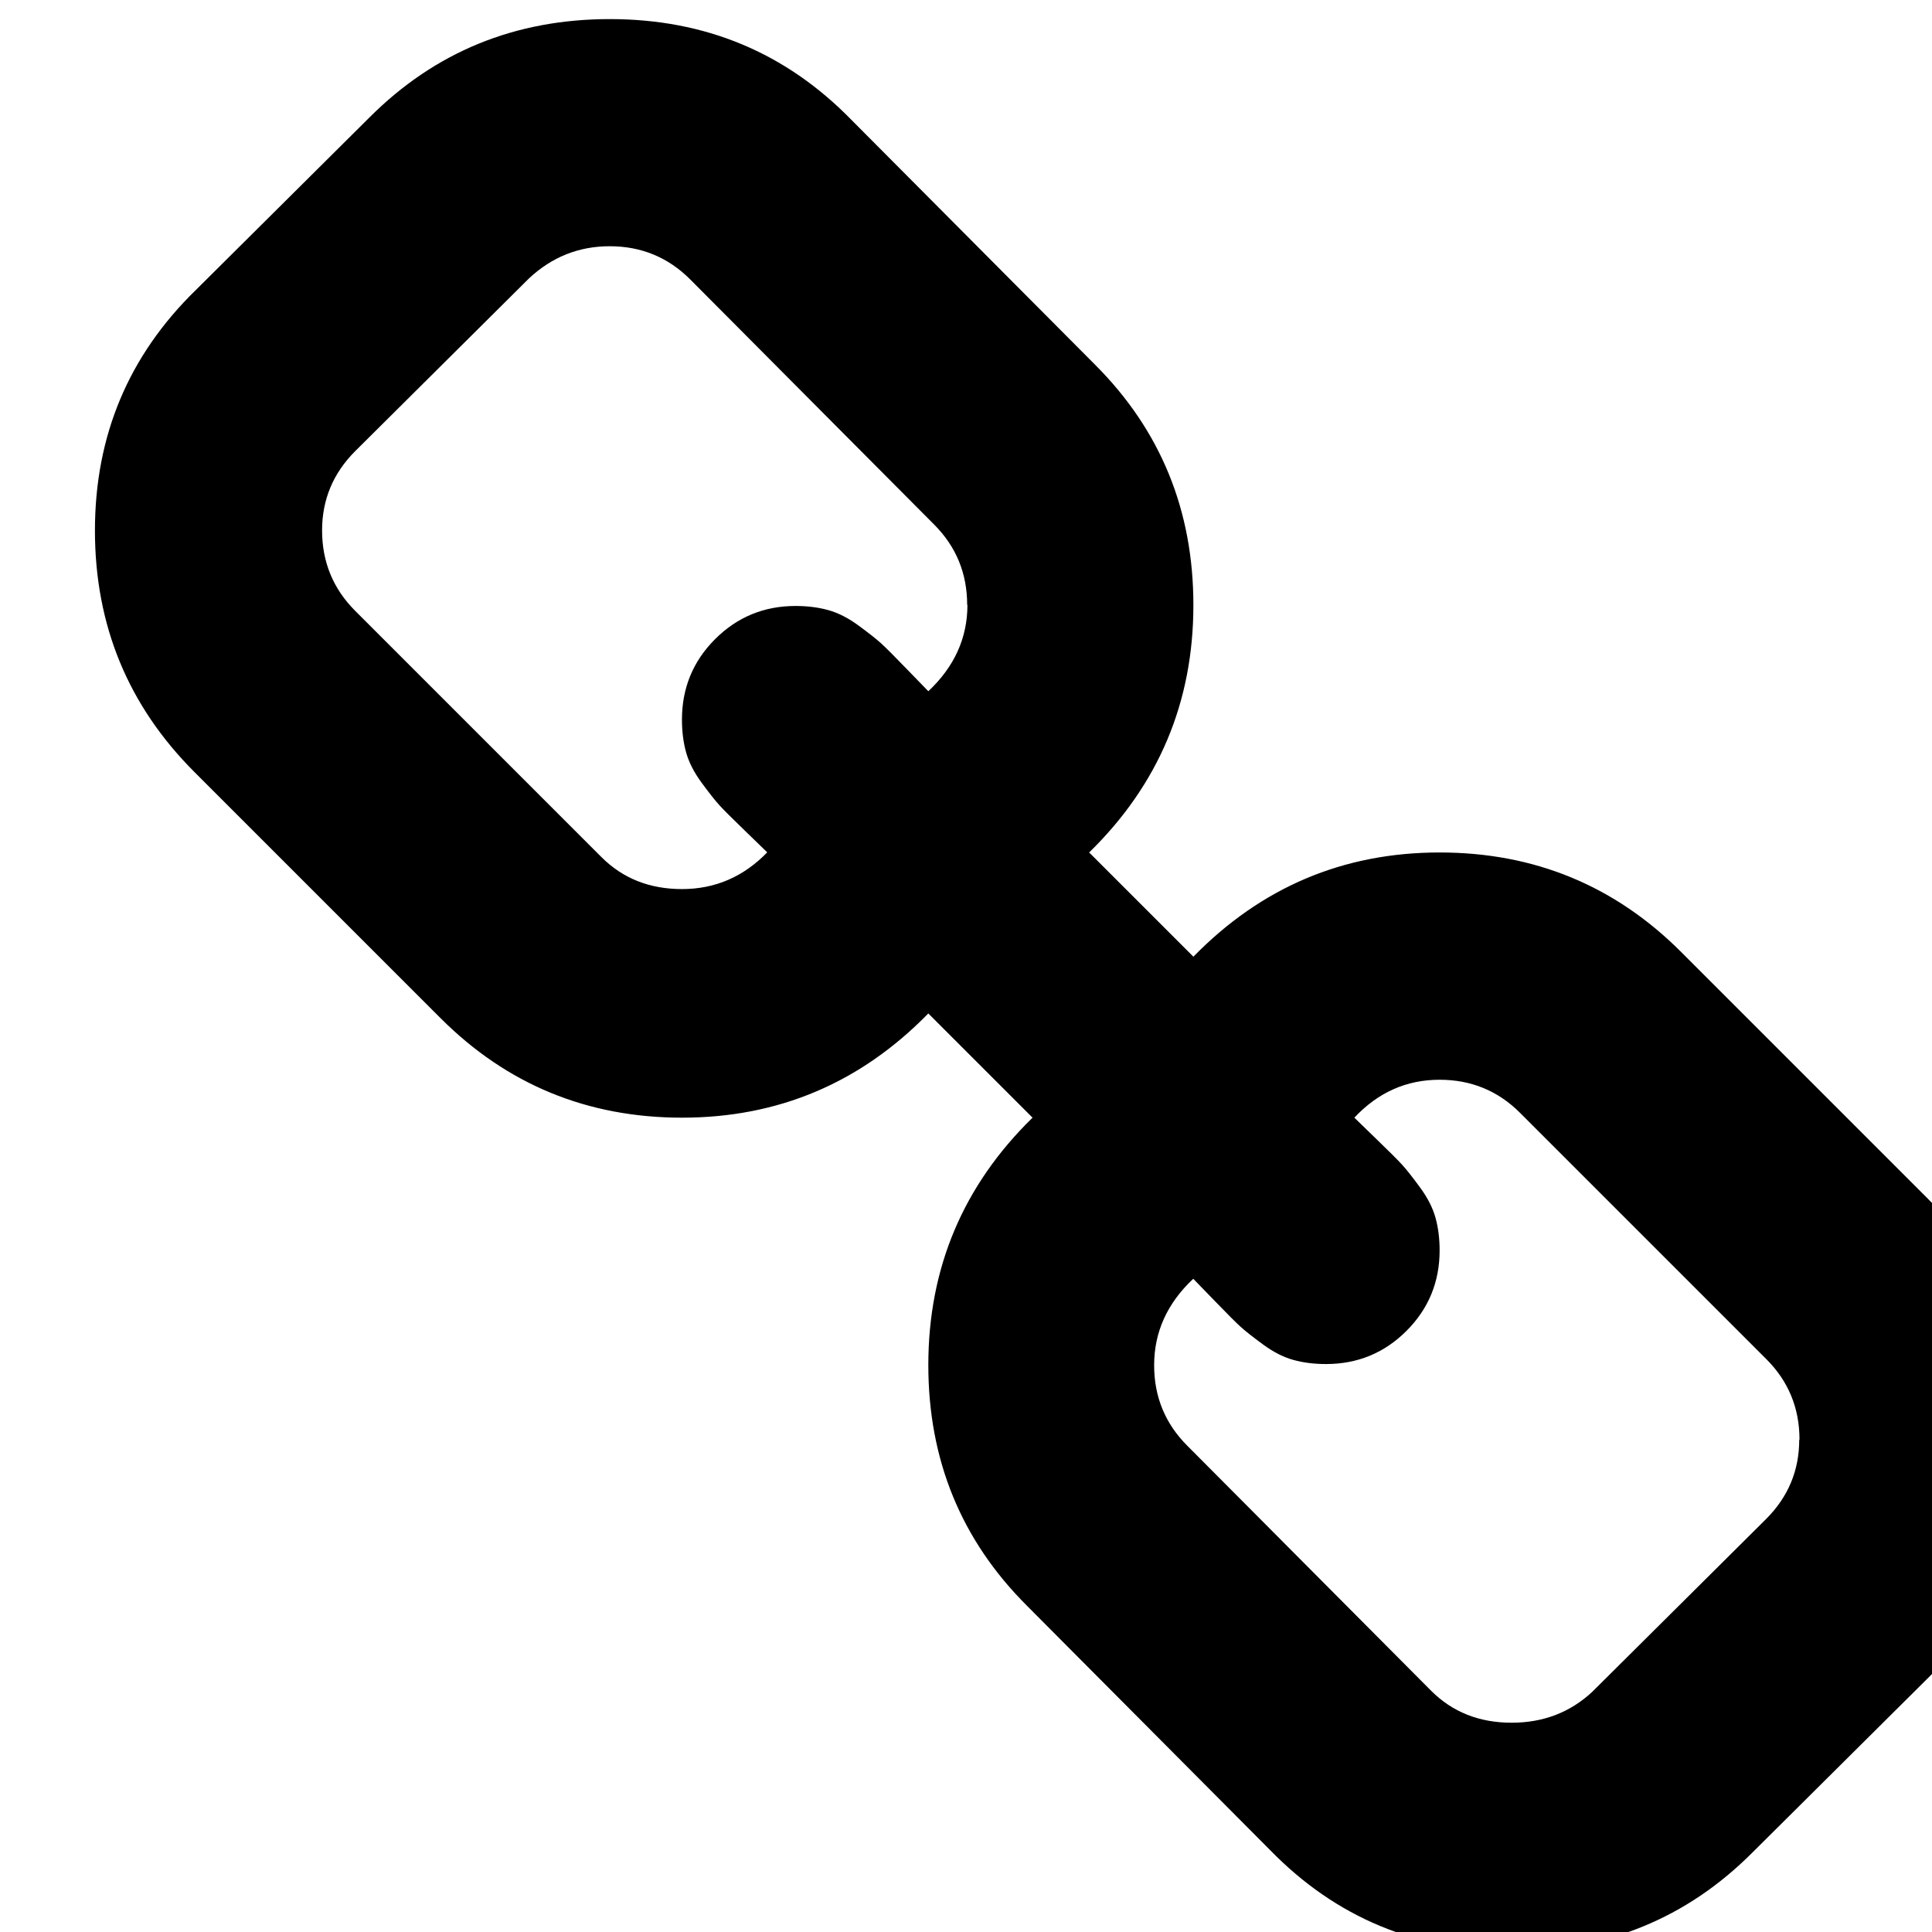
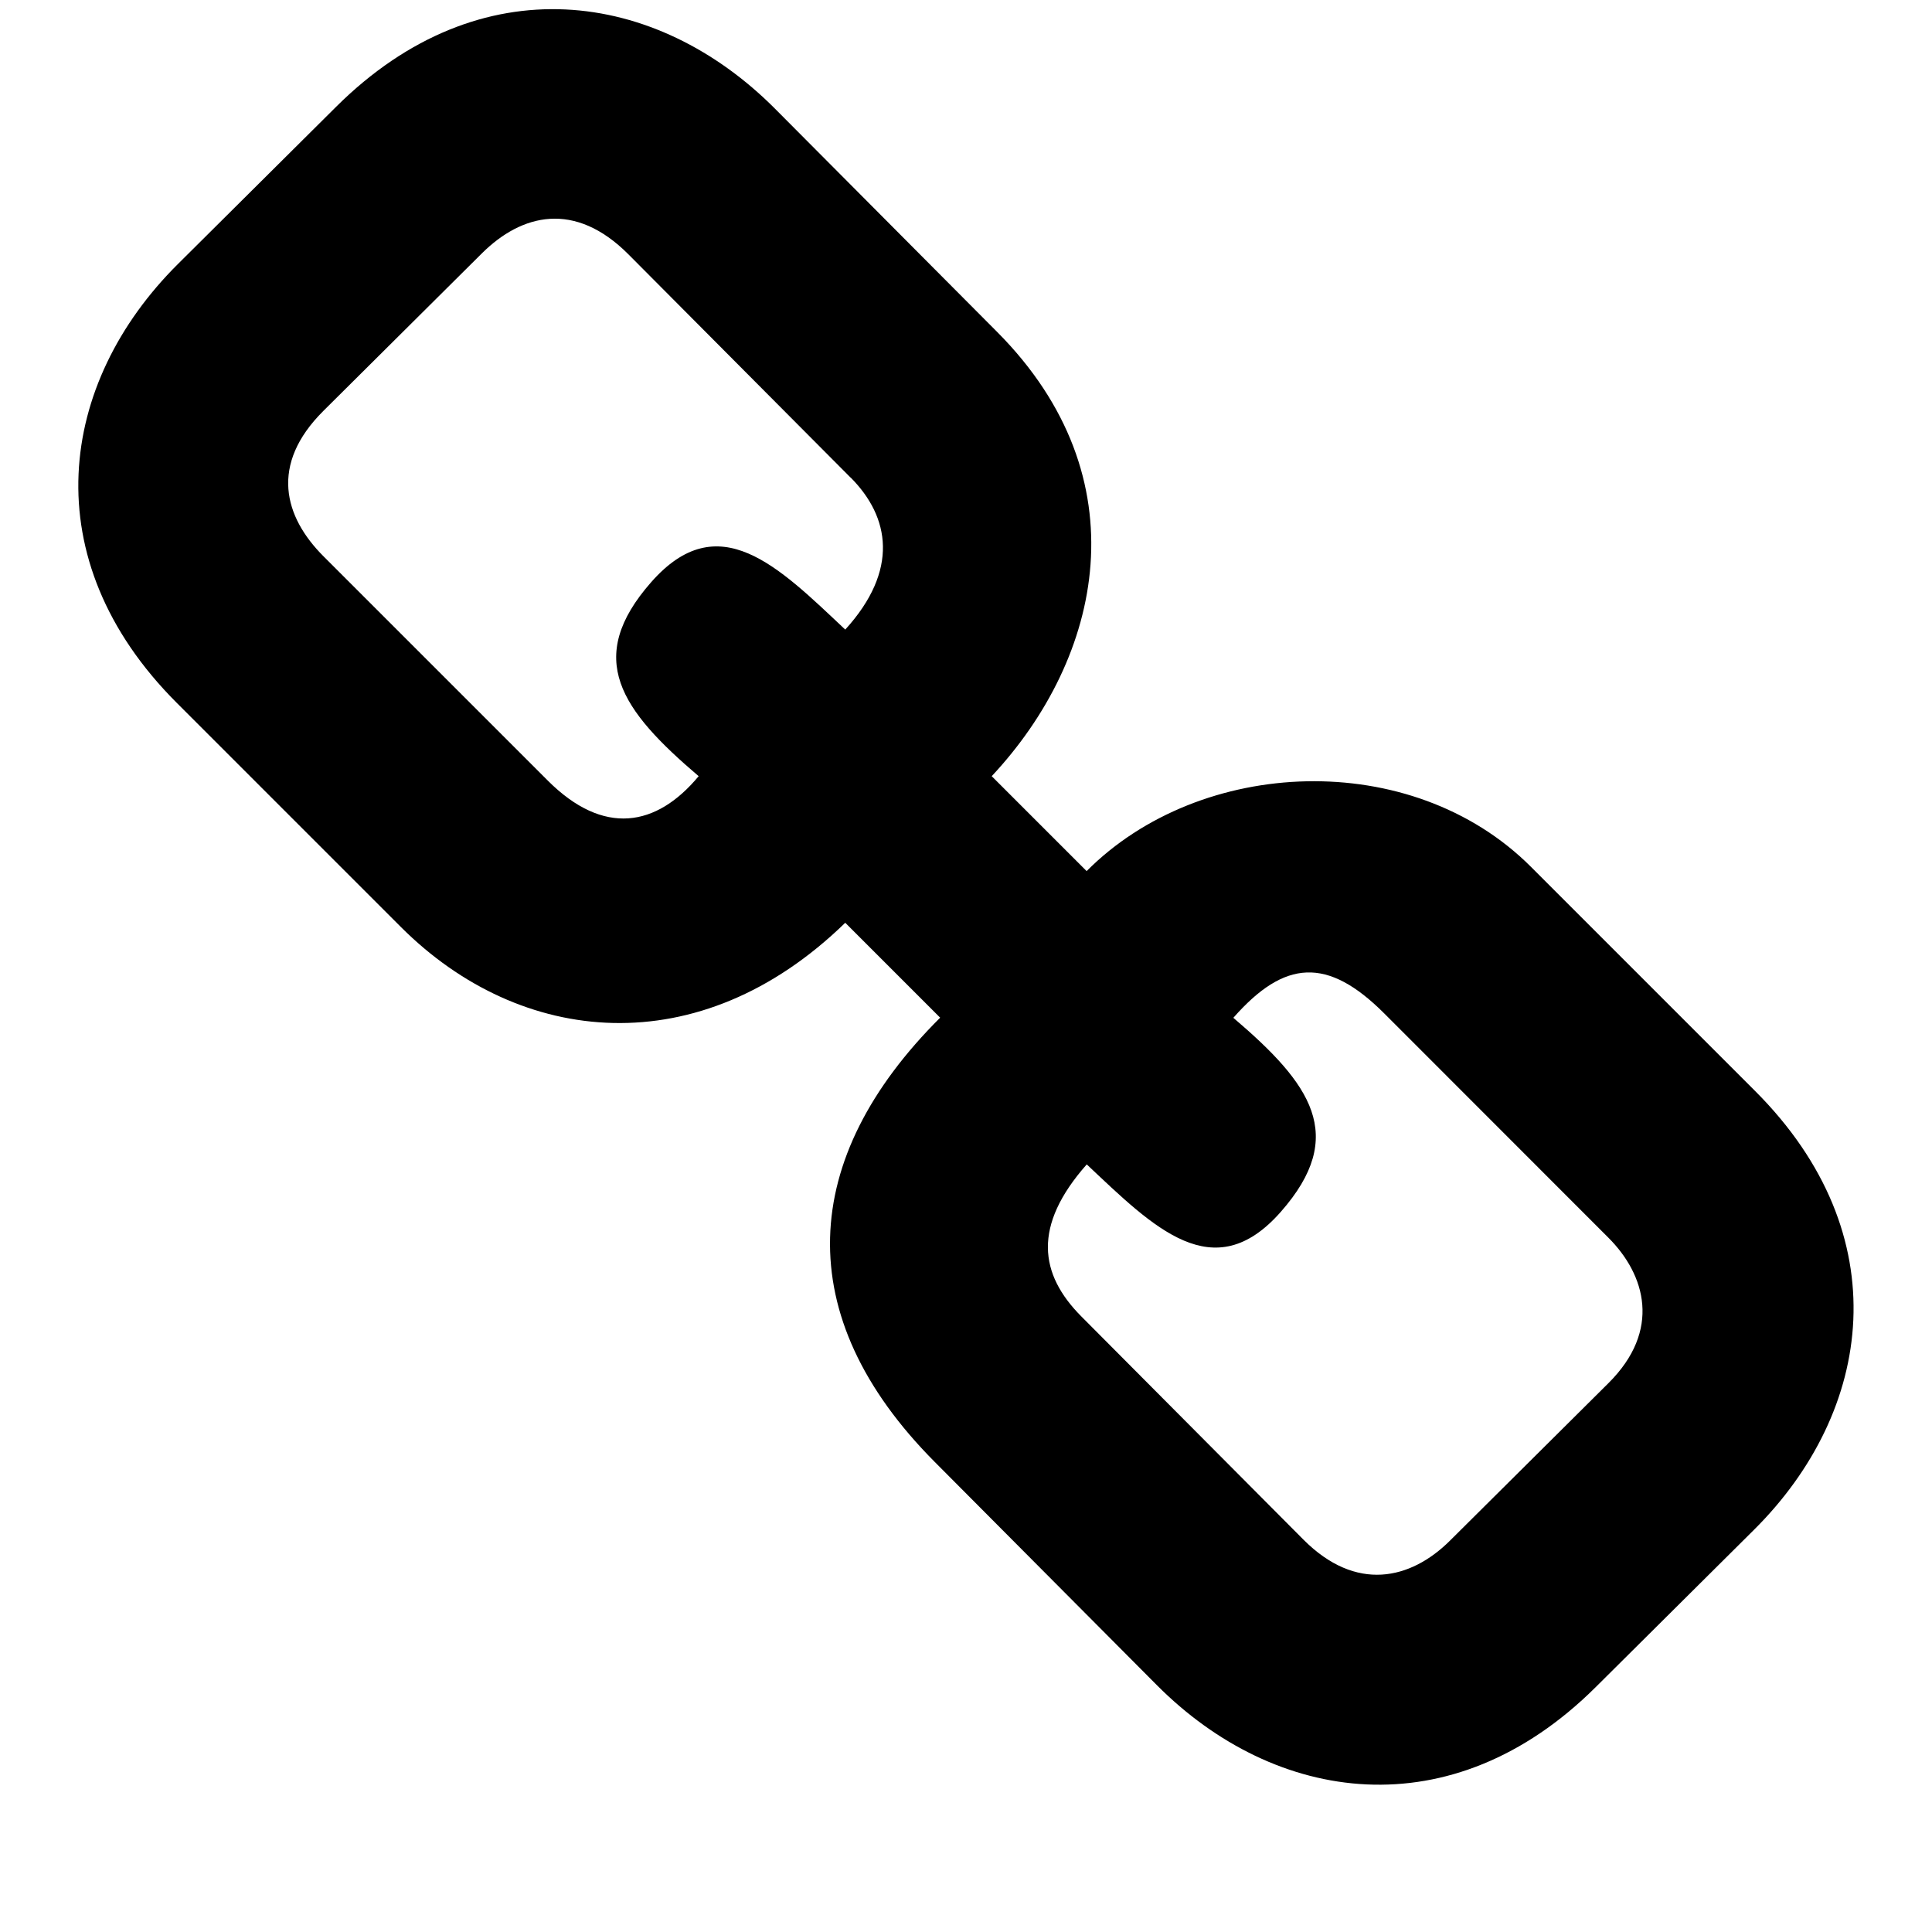
- <svg xmlns="http://www.w3.org/2000/svg" id="soc">
-   <path d="m13.571 10.857q0-0.357-0.25-0.607l-1.857-1.857q-0.25-0.25-0.607-0.25-0.375 0-0.643 0.286 0.027 0.027 0.17 0.165 0.143 0.138 0.192 0.192 0.049 0.054 0.134 0.17 0.085 0.116 0.116 0.228 0.031 0.112 0.031 0.246 0 0.357-0.25 0.607-0.25 0.25-0.607 0.25-0.134 0-0.246-0.031-0.112-0.031-0.228-0.116-0.116-0.085-0.17-0.134-0.054-0.049-0.192-0.192-0.138-0.143-0.165-0.17-0.295 0.277-0.295 0.652 0 0.357 0.25 0.607l1.839 1.848q0.241 0.241 0.607 0.241 0.357 0 0.607-0.232l1.312-1.304q0.25-0.25 0.25-0.598zm-6.277-6.295q0-0.357-0.25-0.607l-1.839-1.848q-0.25-0.25-0.607-0.25-0.348 0-0.607 0.241l-1.312 1.304q-0.25 0.25-0.25 0.598 0 0.357 0.25 0.607l1.857 1.857q0.241 0.241 0.607 0.241 0.375 0 0.643-0.277-0.027-0.027-0.17-0.165-0.143-0.138-0.192-0.192-0.049-0.054-0.134-0.17t-0.116-0.228q-0.031-0.112-0.031-0.246 0-0.357 0.25-0.607 0.25-0.25 0.607-0.25 0.134 0 0.246 0.031t0.228 0.116q0.116 0.085 0.17 0.134 0.054 0.049 0.192 0.192 0.138 0.143 0.165 0.17 0.295-0.277 0.295-0.652zm7.991 6.295q0 1.071-0.759 1.812l-1.312 1.304q-0.741 0.741-1.812 0.741-1.08 0-1.821-0.759l-1.839-1.848q-0.741-0.741-0.741-1.812 0-1.098 0.786-1.866l-0.786-0.786q-0.768 0.786-1.857 0.786-1.071 0-1.821-0.75l-1.857-1.857q-0.75-0.75-0.75-1.821t0.759-1.812l1.312-1.304q0.741-0.741 1.812-0.741 1.08 0 1.821 0.759l1.839 1.848q0.741 0.741 0.741 1.812 0 1.098-0.786 1.866l0.786 0.786q0.768-0.786 1.857-0.786 1.071 0 1.821 0.75l1.857 1.857q0.75 0.75 0.75 1.821z" />
+ <svg xmlns="http://www.w3.org/2000/svg" id="soc" width="16" height="16">
+   <path d="m11.464 8.393c-0.471-0.471-0.826-0.446-1.25 0.036 0.642 0.547 0.95 0.974 0.393 1.607-0.557 0.633-1.051 0.131-1.607-0.393-0.45 0.509-0.393 0.909-0.045 1.259l1.839 1.848c0.436 0.438 0.888 0.333 1.214 0.009l1.312-1.304c0.441-0.438 0.307-0.898-5e-5 -1.205zm-4.42-4.438-1.839-1.848c-0.445-0.447-0.885-0.336-1.214-0.009l-1.312 1.304c-0.449 0.446-0.326 0.879 0 1.205l1.857 1.857c0.463 0.463 0.901 0.384 1.25-0.036-0.642-0.547-0.95-0.974-0.393-1.607s1.051-0.131 1.607 0.393c0.447-0.492 0.37-0.932 0.045-1.259zm7.482 8.714-1.312 1.304c-1.193 1.185-2.654 0.967-3.634-0.018l-1.839-1.848c-1.204-1.21-1.122-2.517 0.045-3.679l-0.786-0.786c-1.208 1.176-2.689 1.025-3.679 0.036l-1.857-1.857c-1.192-1.192-0.98-2.651 0.009-3.634l1.312-1.304c1.193-1.185 2.654-0.967 3.634 0.018l1.839 1.848c1.204 1.21 0.873 2.697-0.045 3.679l0.786 0.786c0.941-0.946 2.689-1.025 3.679-0.036l1.857 1.857c1.192 1.192 0.98 2.651-0.009 3.634z" />
</svg>
